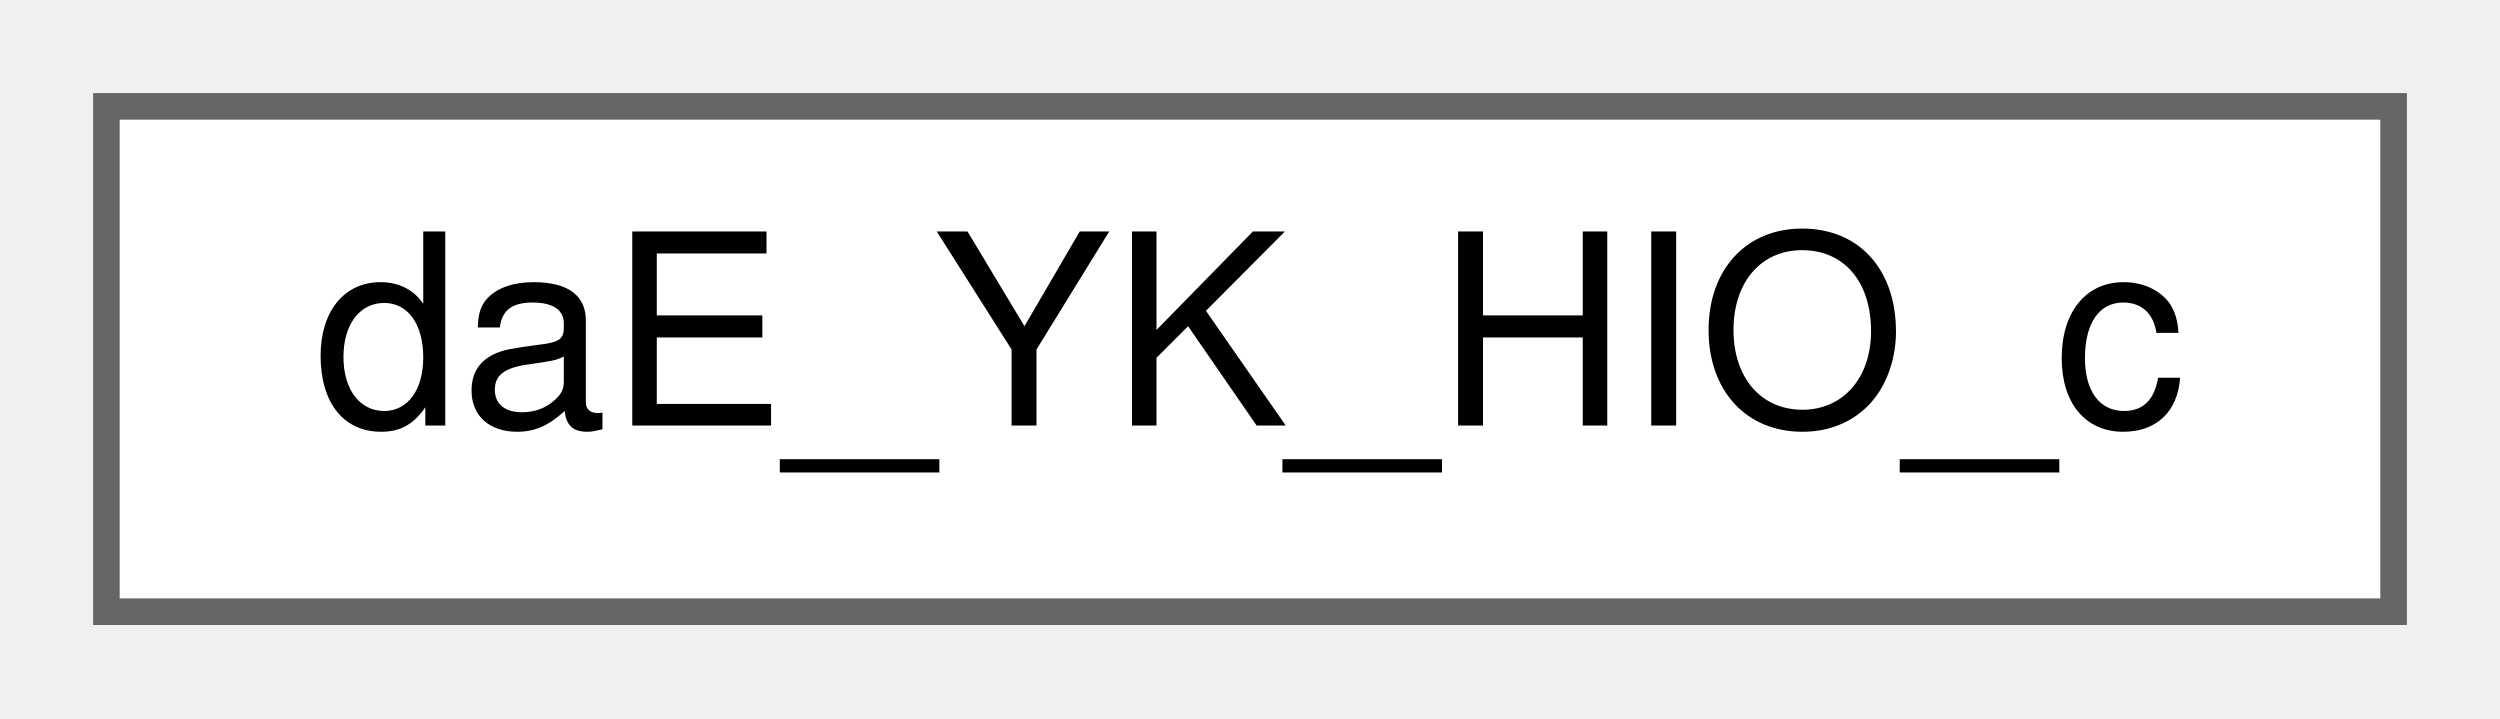
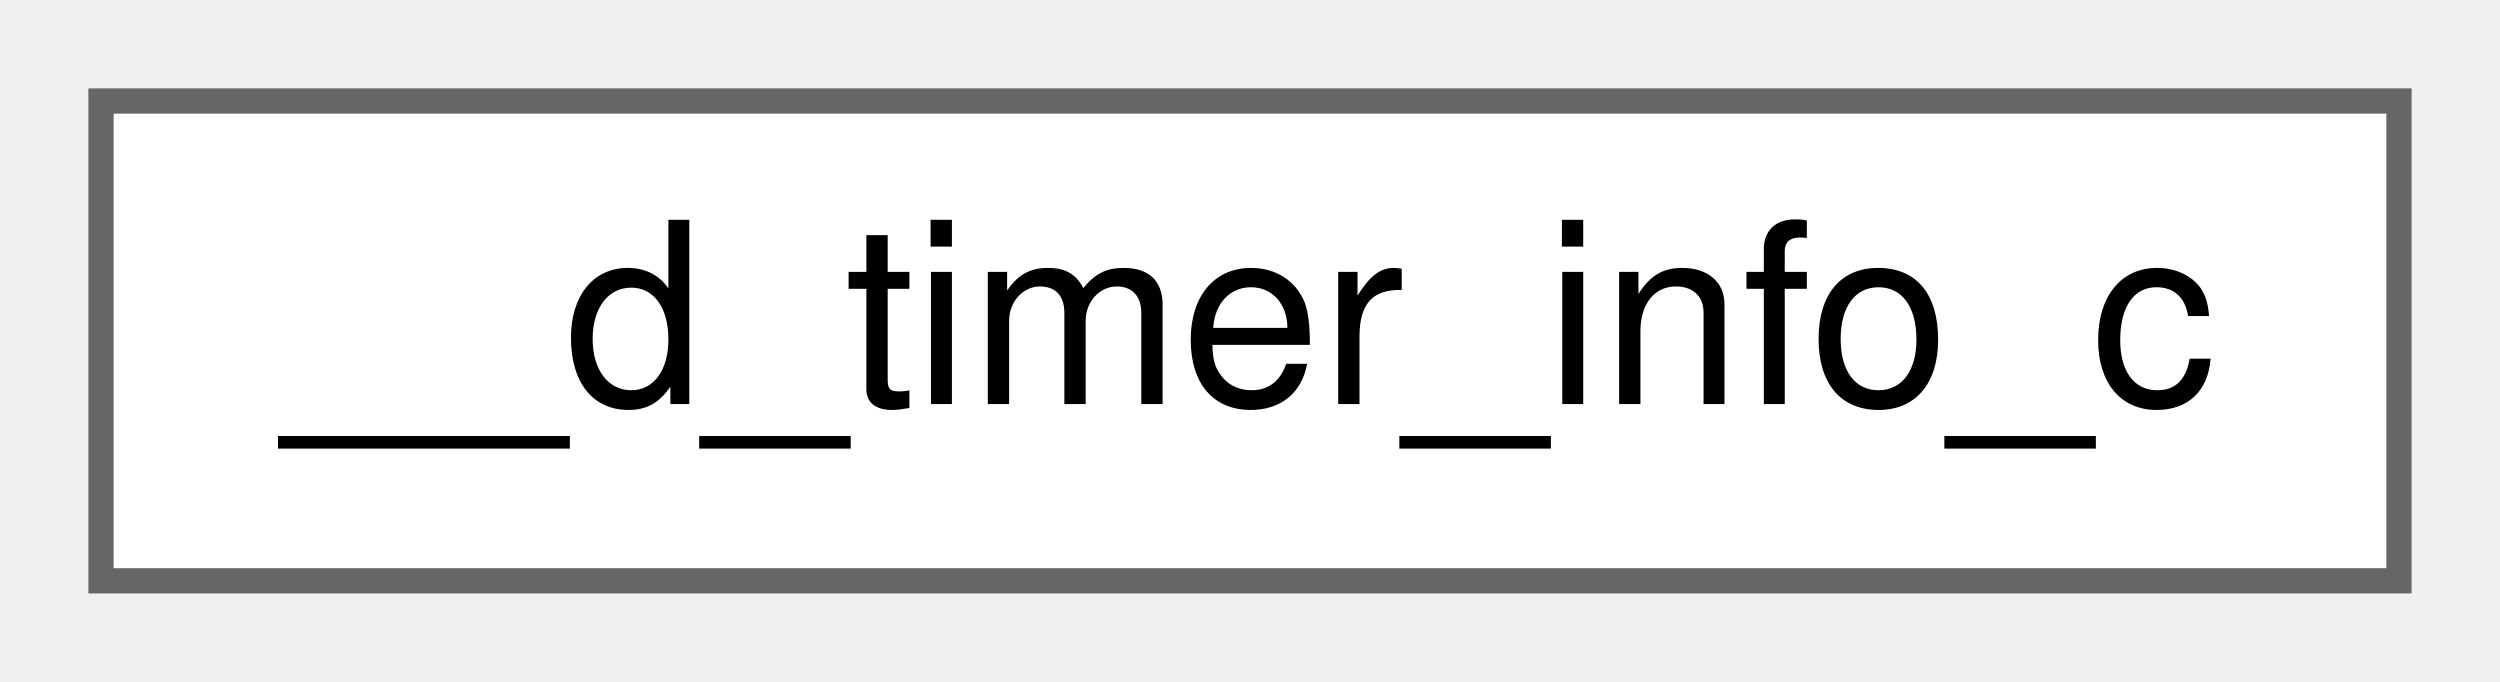
- <svg xmlns="http://www.w3.org/2000/svg" xmlns:xlink="http://www.w3.org/1999/xlink" width="94pt" height="27pt" viewBox="0.00 0.00 94.00 27.00">
+ <svg xmlns="http://www.w3.org/2000/svg" xmlns:xlink="http://www.w3.org/1999/xlink" width="99pt" height="27pt" viewBox="0.00 0.00 99.00 27.00">
  <g id="graph0" class="graph" transform="scale(1 1) rotate(0) translate(4 23)">
    <g id="node1" class="node">
      <g id="a_node1">
-         <a xlink:href="classdaE__YK__HIO__c.html" target="_top" xlink:title="Shadow Keese Host Input Output class.">
-           <polygon fill="white" stroke="#666666" points="86,-19 0,-19 0,0 86,0 86,-19" />
-           <text text-anchor="middle" x="43" y="-7" font-family="Helvetica,sans-Serif" font-size="10.00">daE_YK_HIO_c</text>
+         <a xlink:href="class____d__timer__info__c.html" target="_top" xlink:title=" ">
+           <polygon fill="white" stroke="#666666" points="91,-19 0,-19 0,0 91,0 91,-19" />
+           <text text-anchor="middle" x="45.5" y="-7" font-family="Helvetica,sans-Serif" font-size="10.00">__d_timer_info_c</text>
        </a>
      </g>
    </g>
  </g>
</svg>
